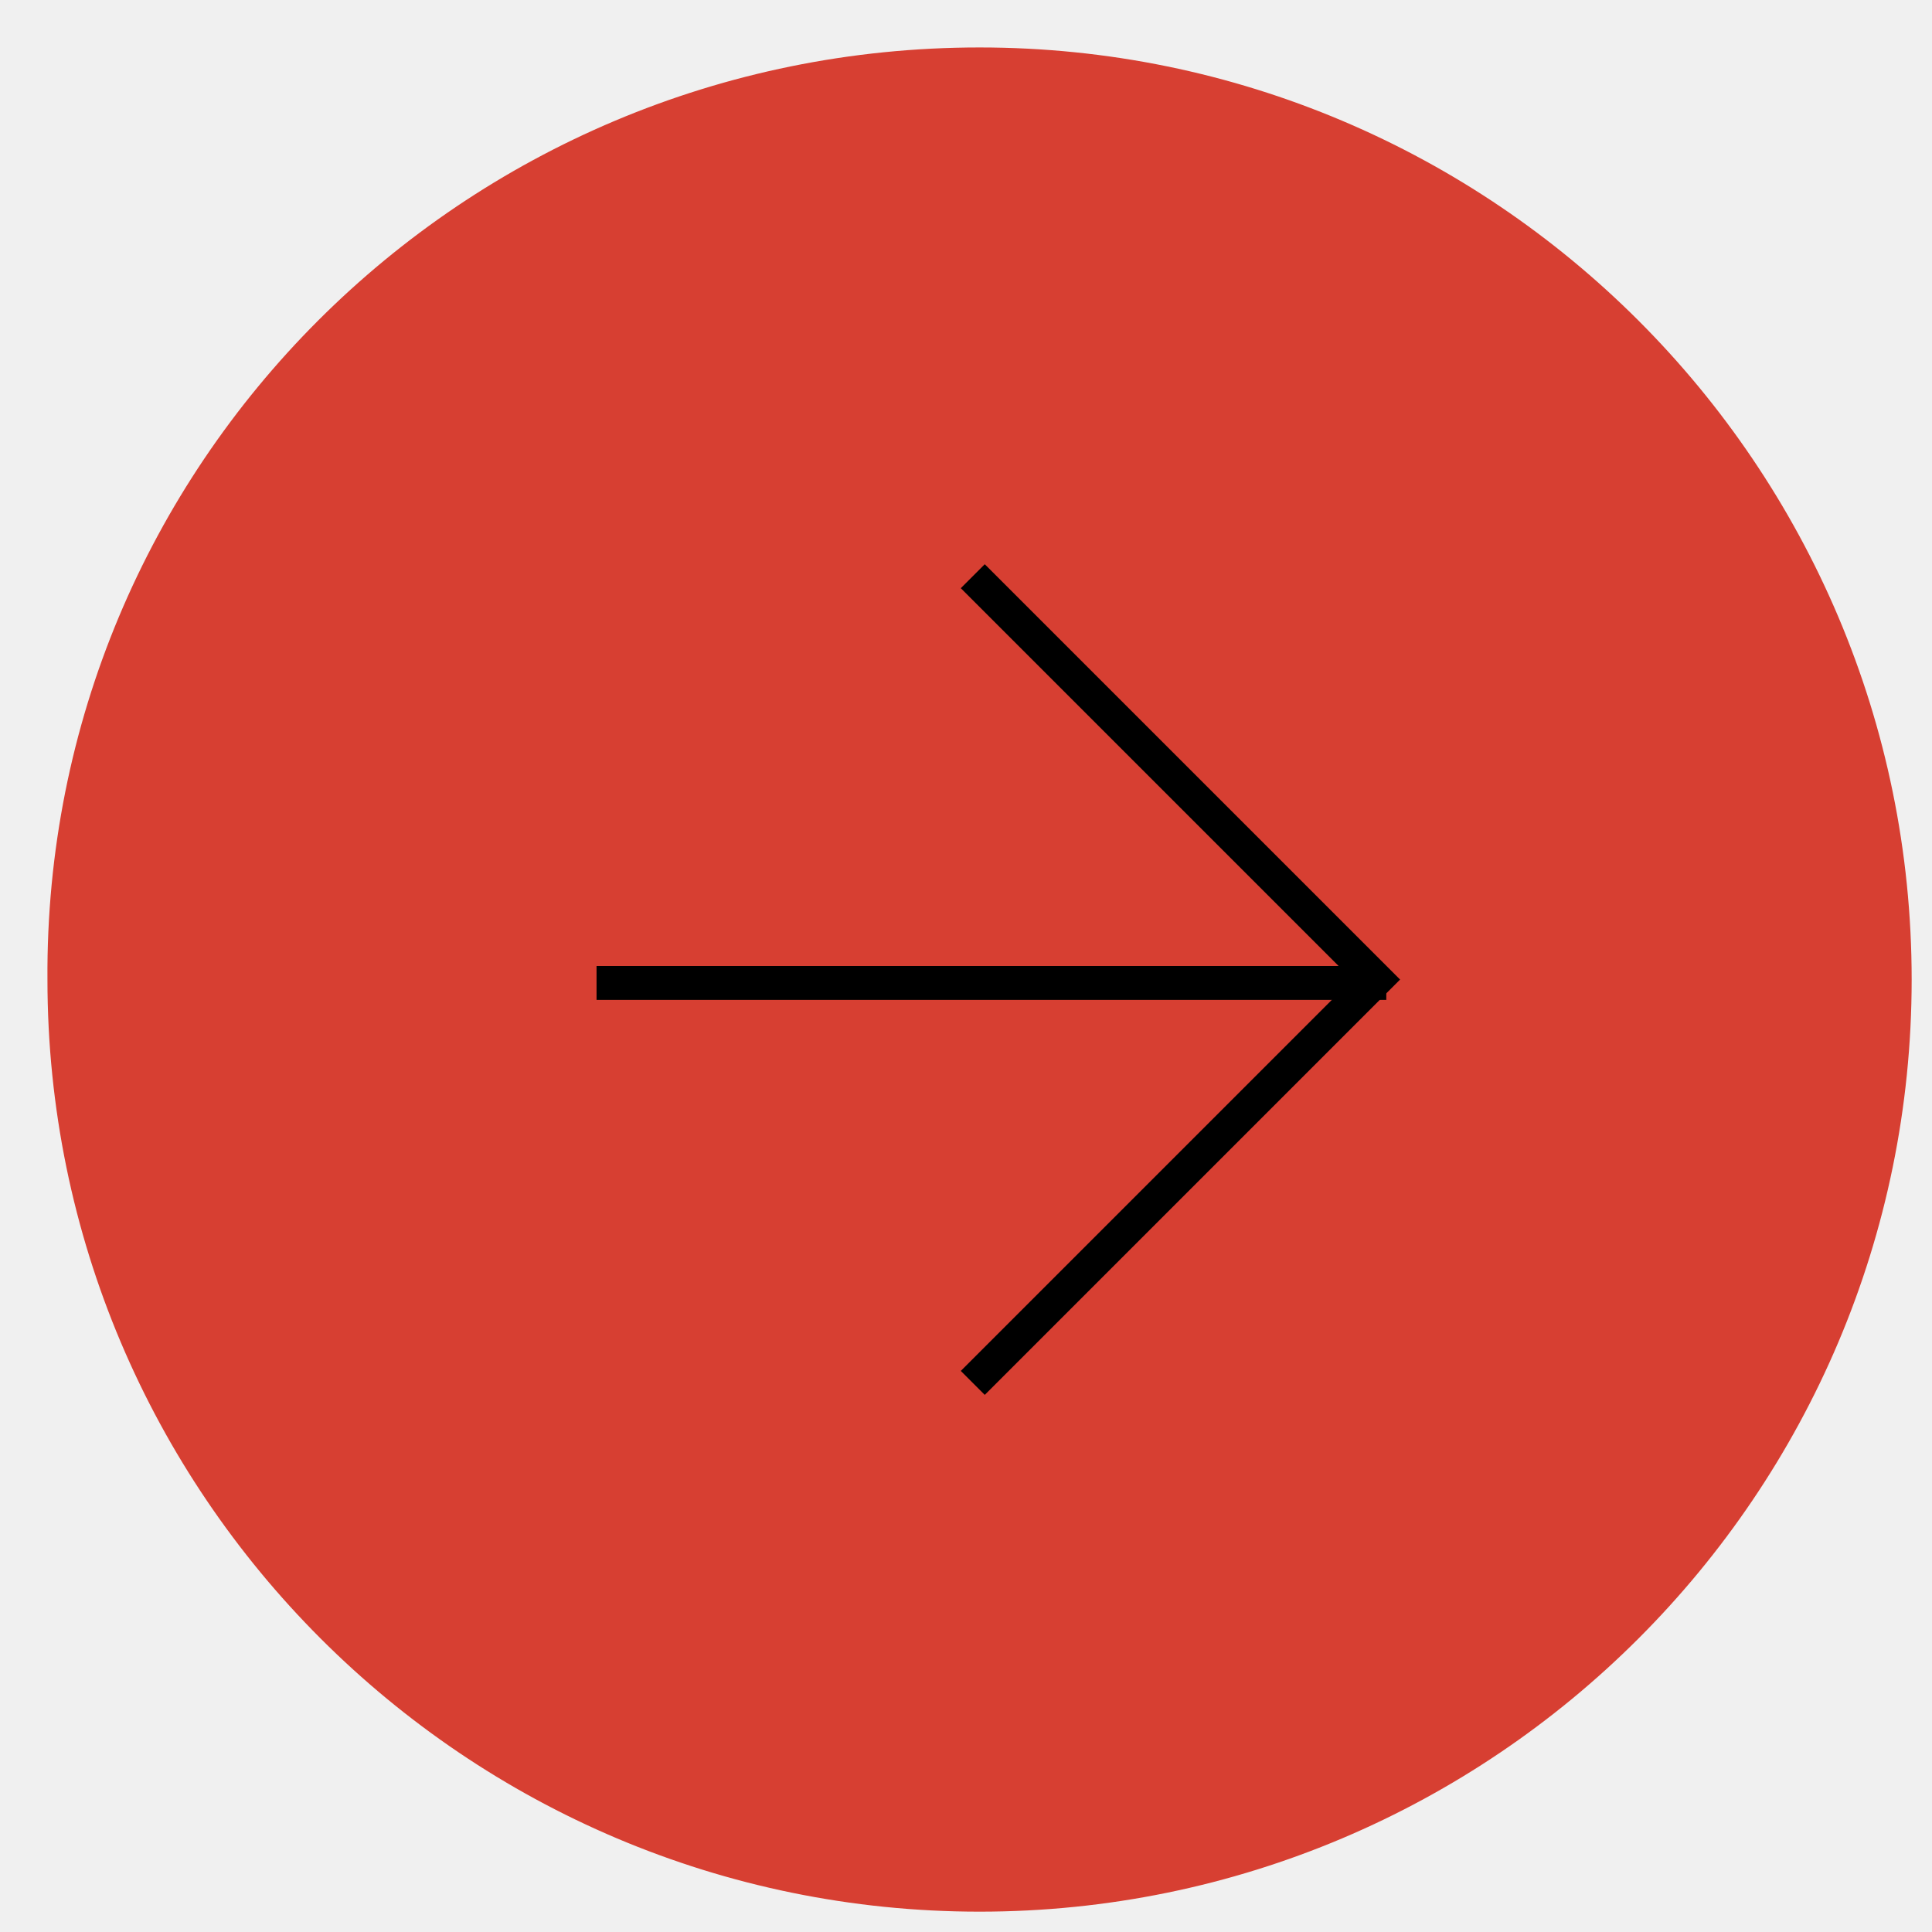
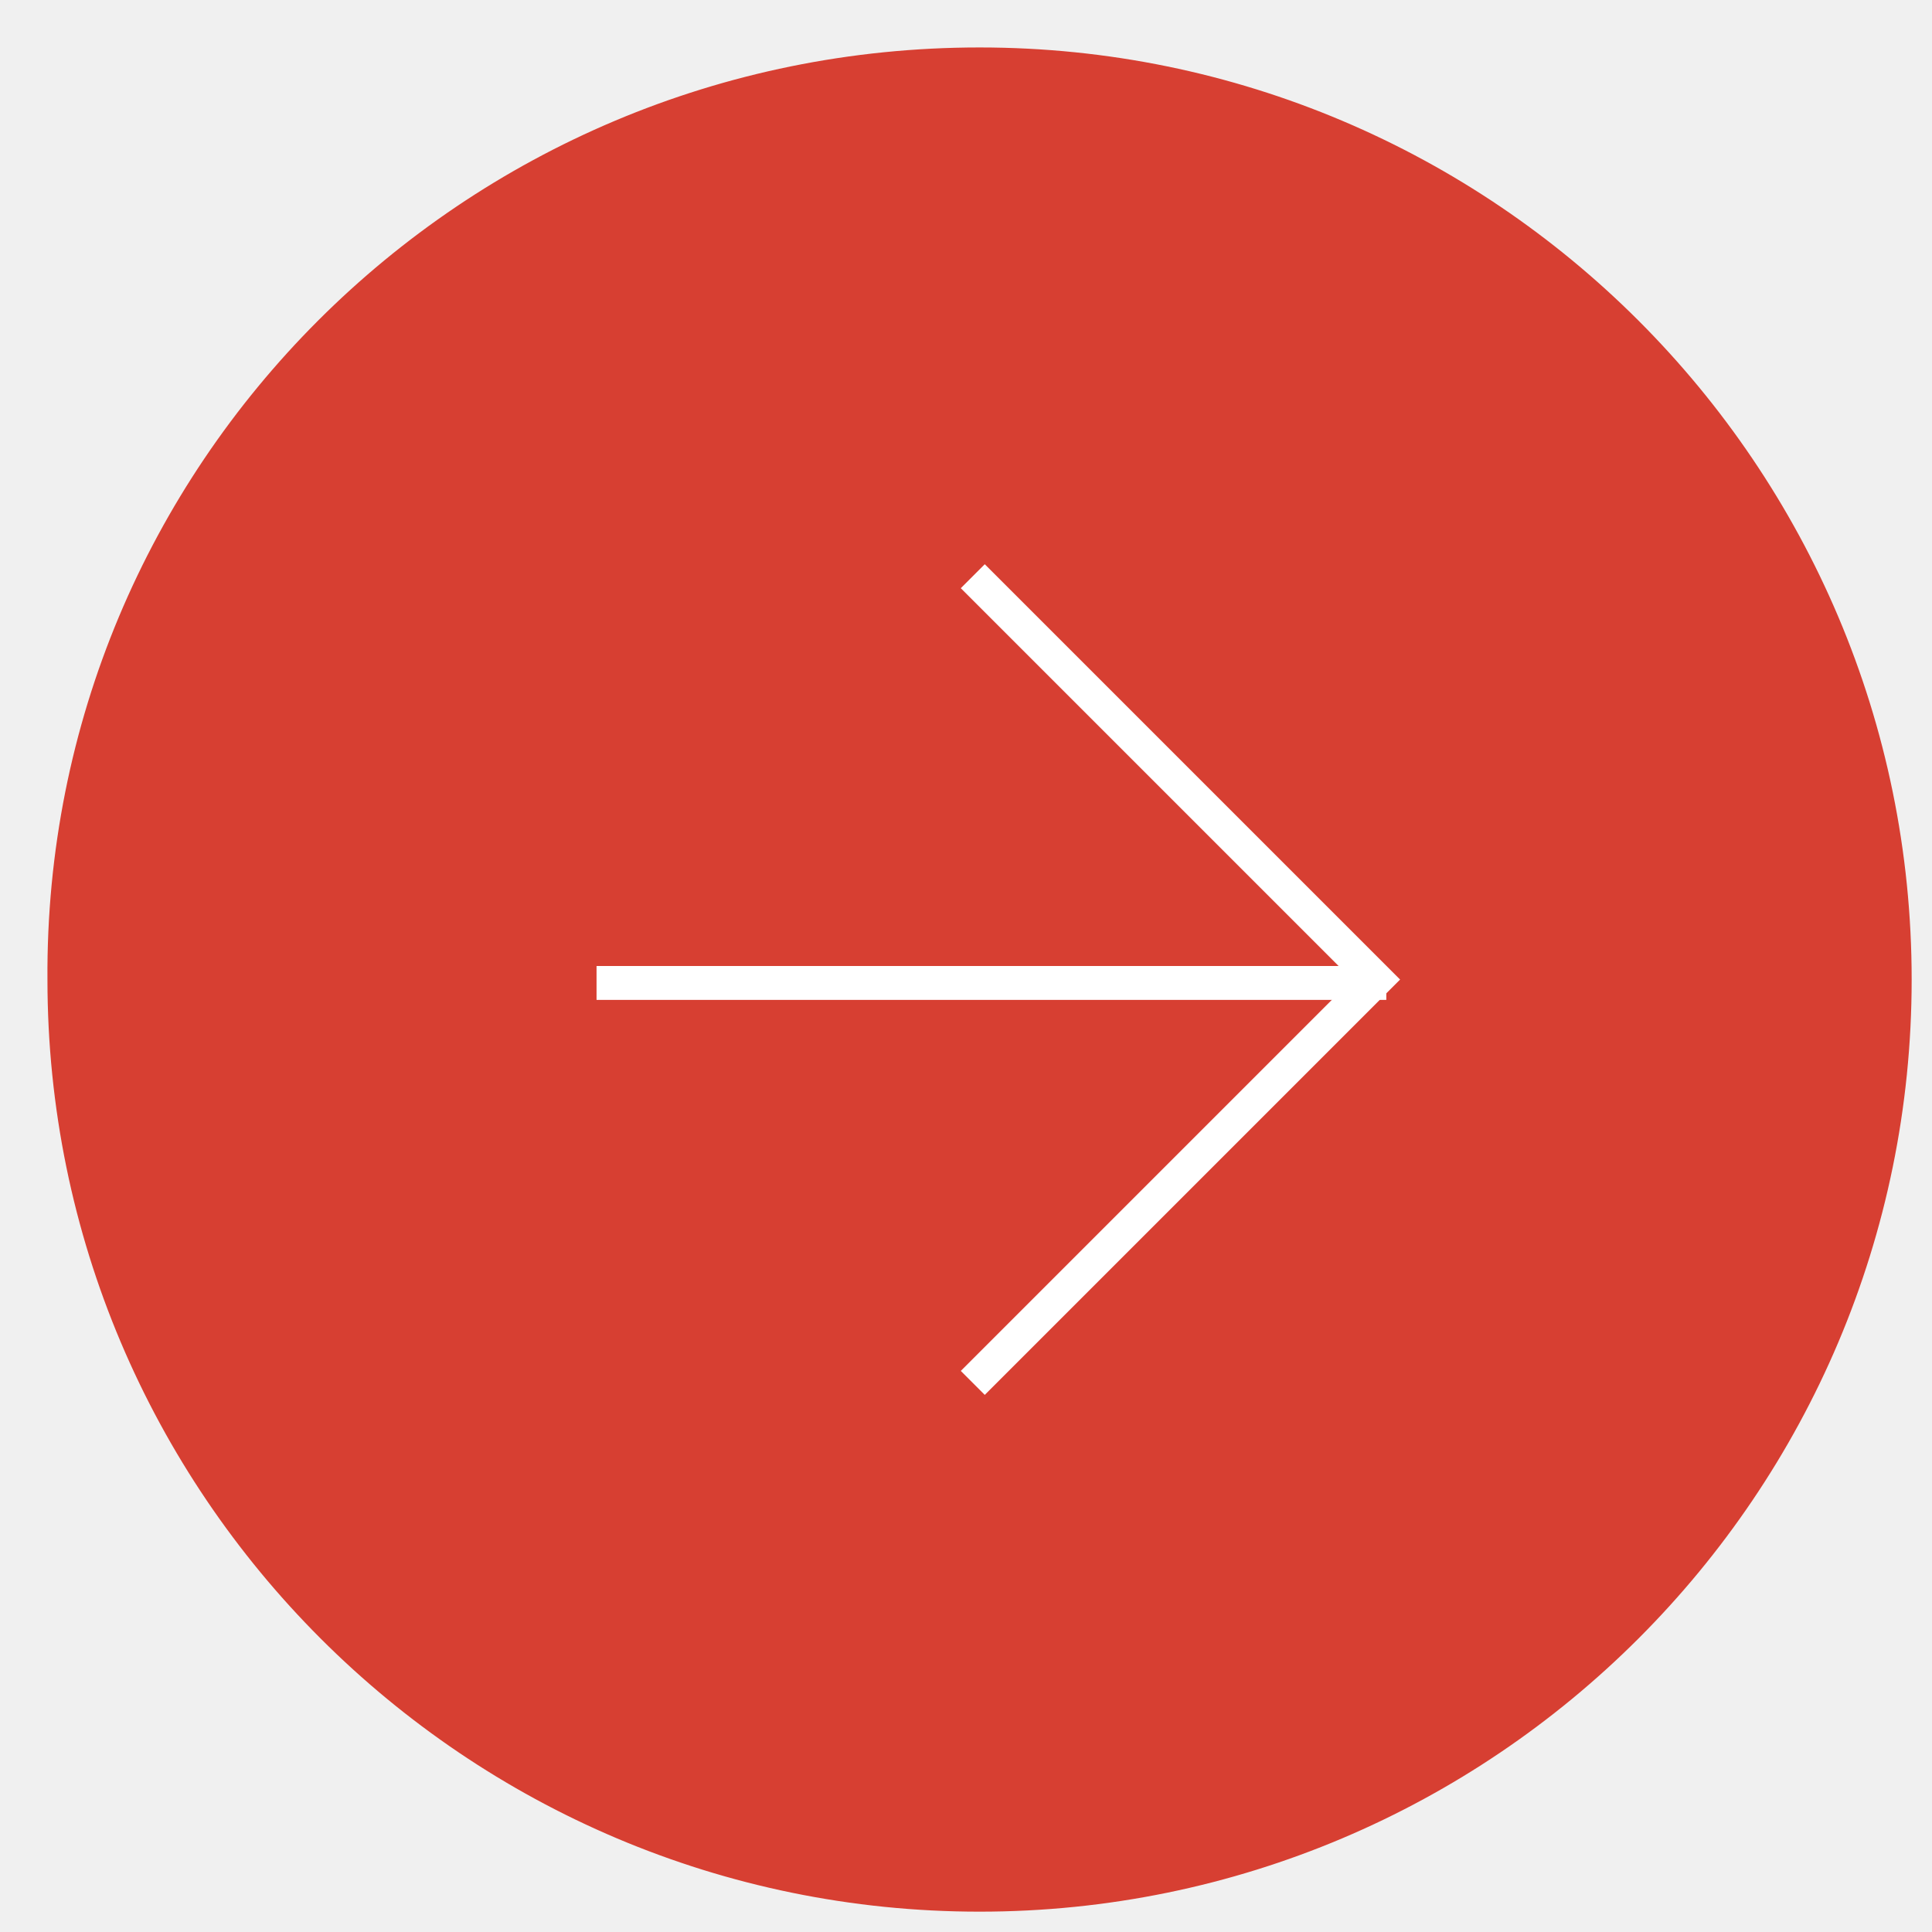
<svg xmlns="http://www.w3.org/2000/svg" version="1.1" id="Layer_1" x="0px" y="0px" viewBox="0 0 57 57" style="enable-background:new 0 0 57 57;" xml:space="preserve">
  <path style="fill: #D73F32; stroke: #D73F32" d="M28.9,1.9L28.9,1.9c14.9,0,27,12.1,27,27v0c0,14.9-12.1,27-27,27h0c-14.9,0-27-12.1-27-27v0  C1.8,14,13.9,1.9,28.9,1.9z" />
-   <path style="fill: none; stroke: currentColor" d="M28.7,17l11.9,11.9L28.7,40.8" />
-   <path style="fill: none; stroke: currentColor" d="M40.9,29H17.6" />
+   <path style="fill: none; stroke: #FFFFFF" d="M28.7,17l11.9,11.9L28.7,40.8" />
+   <path style="fill: none; stroke: #FFFFFF" d="M40.9,29H17.6" />
</svg>
